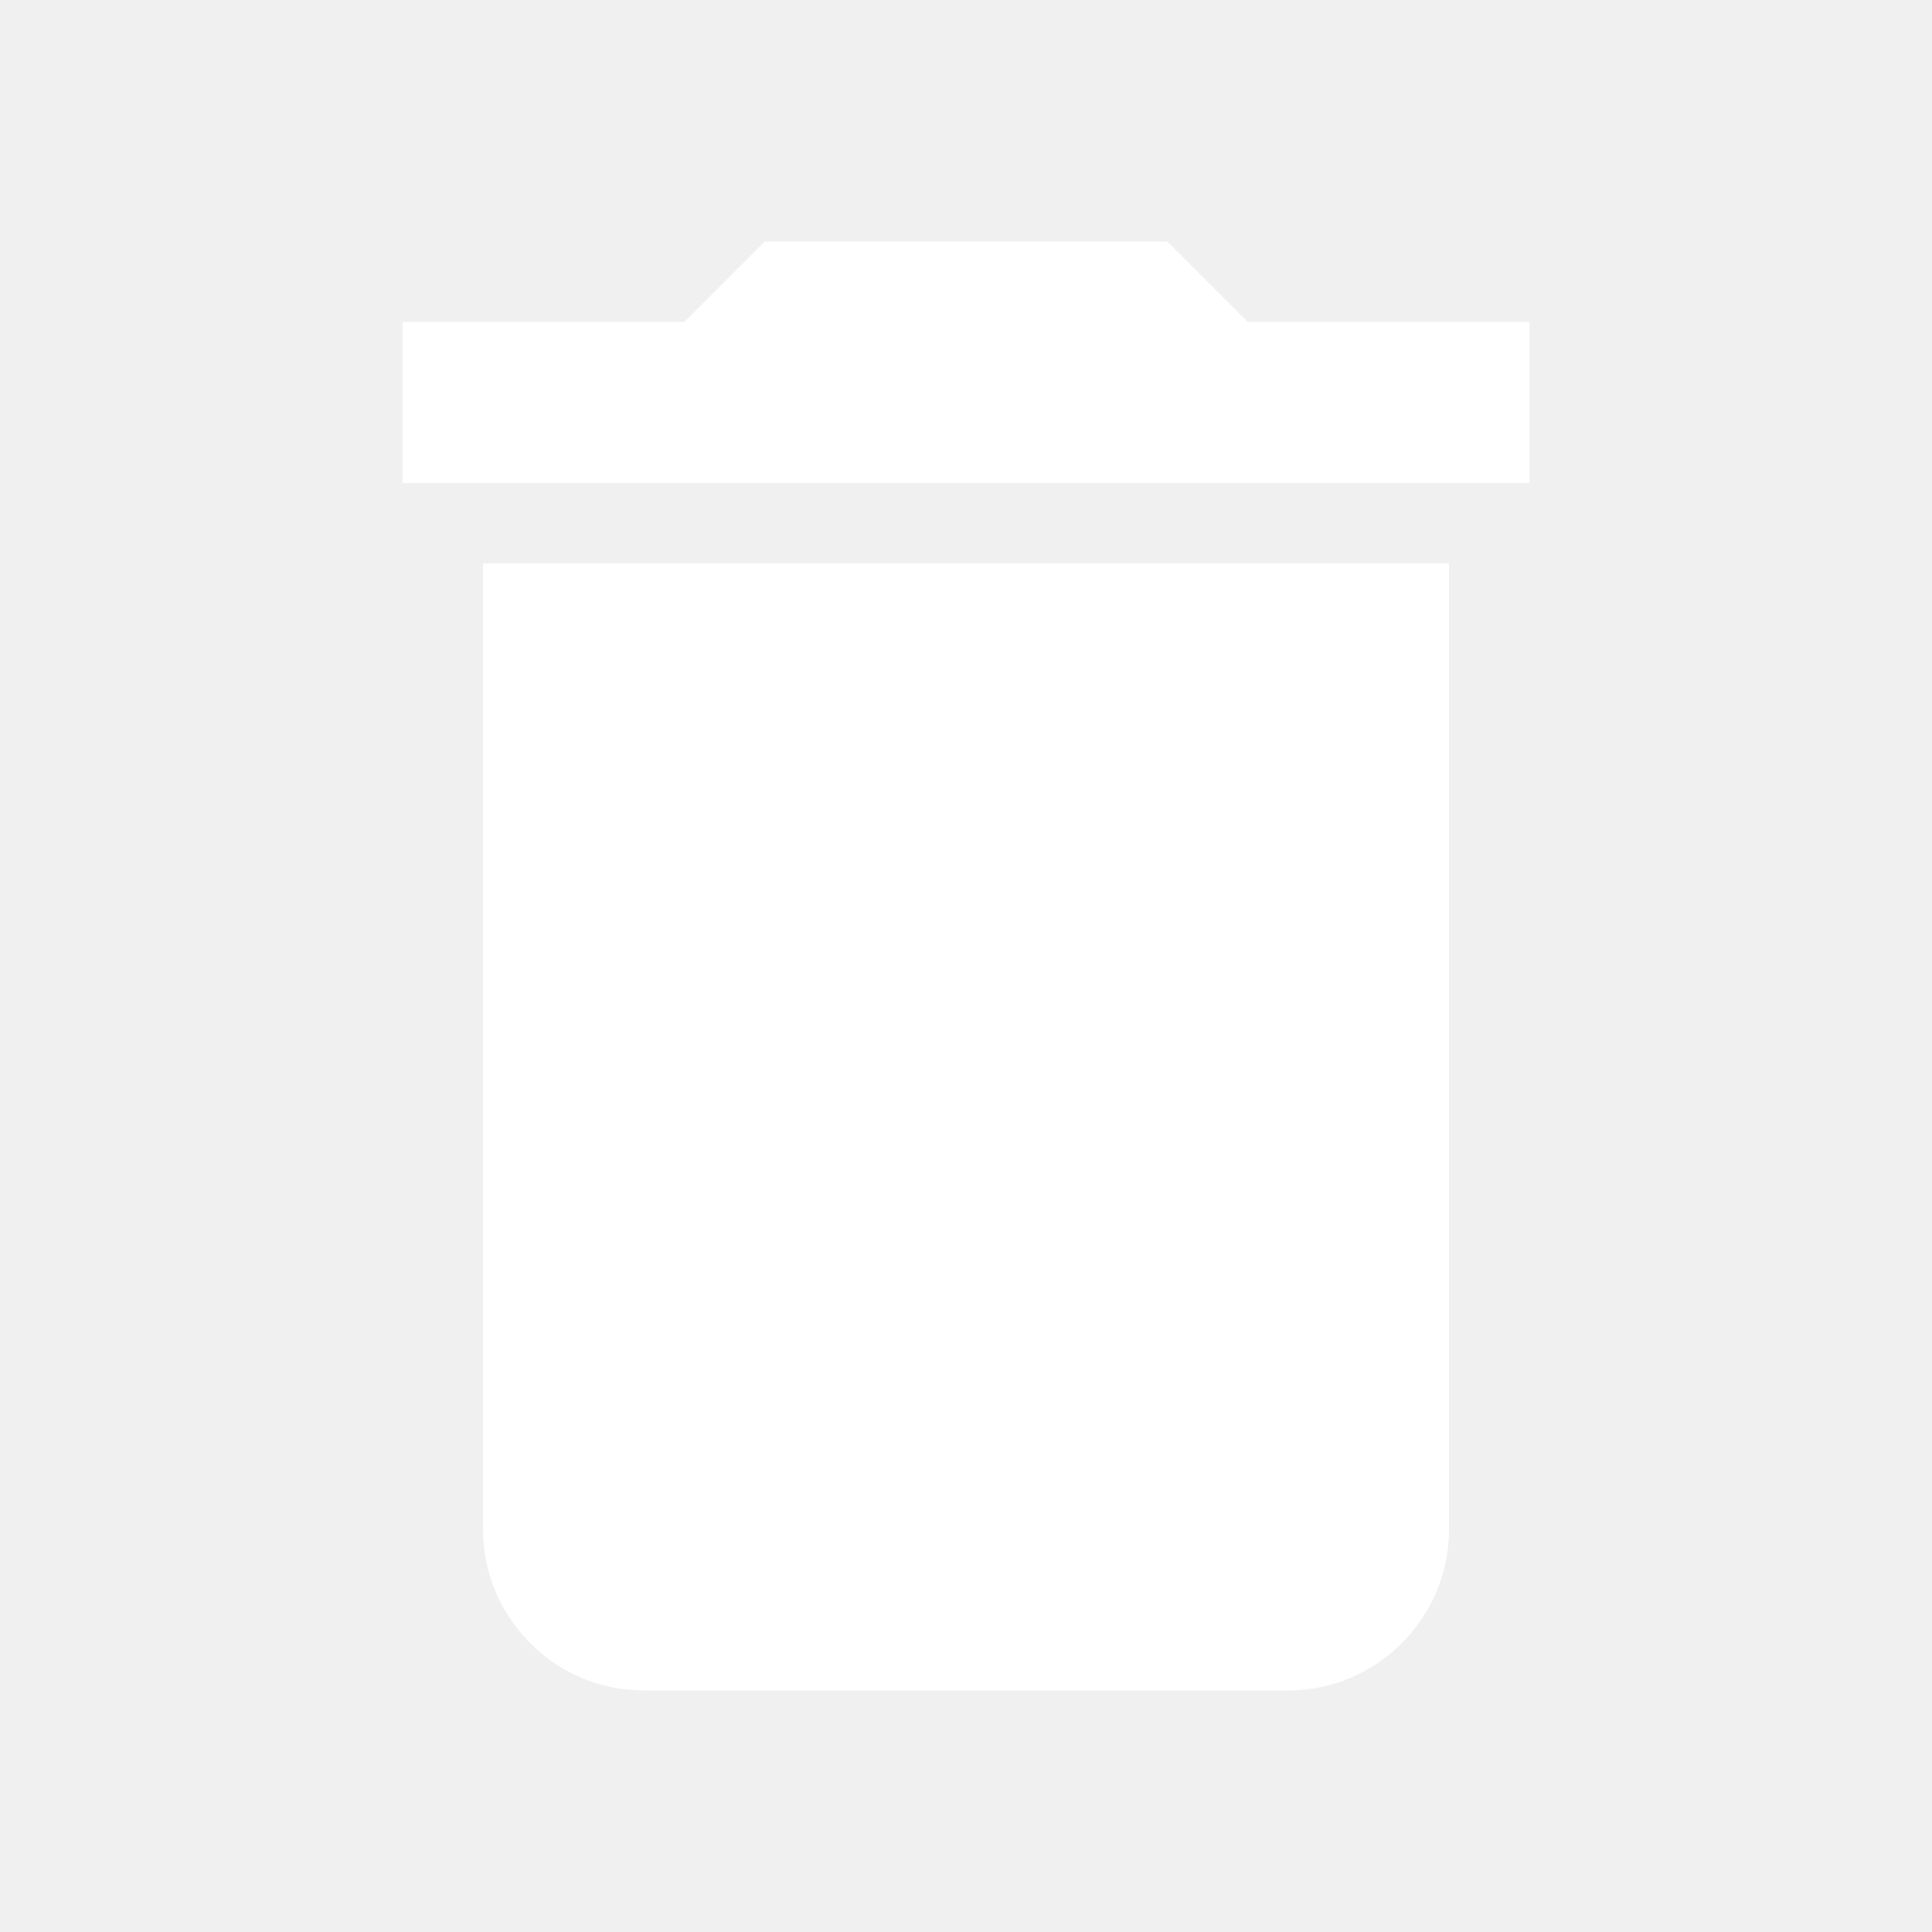
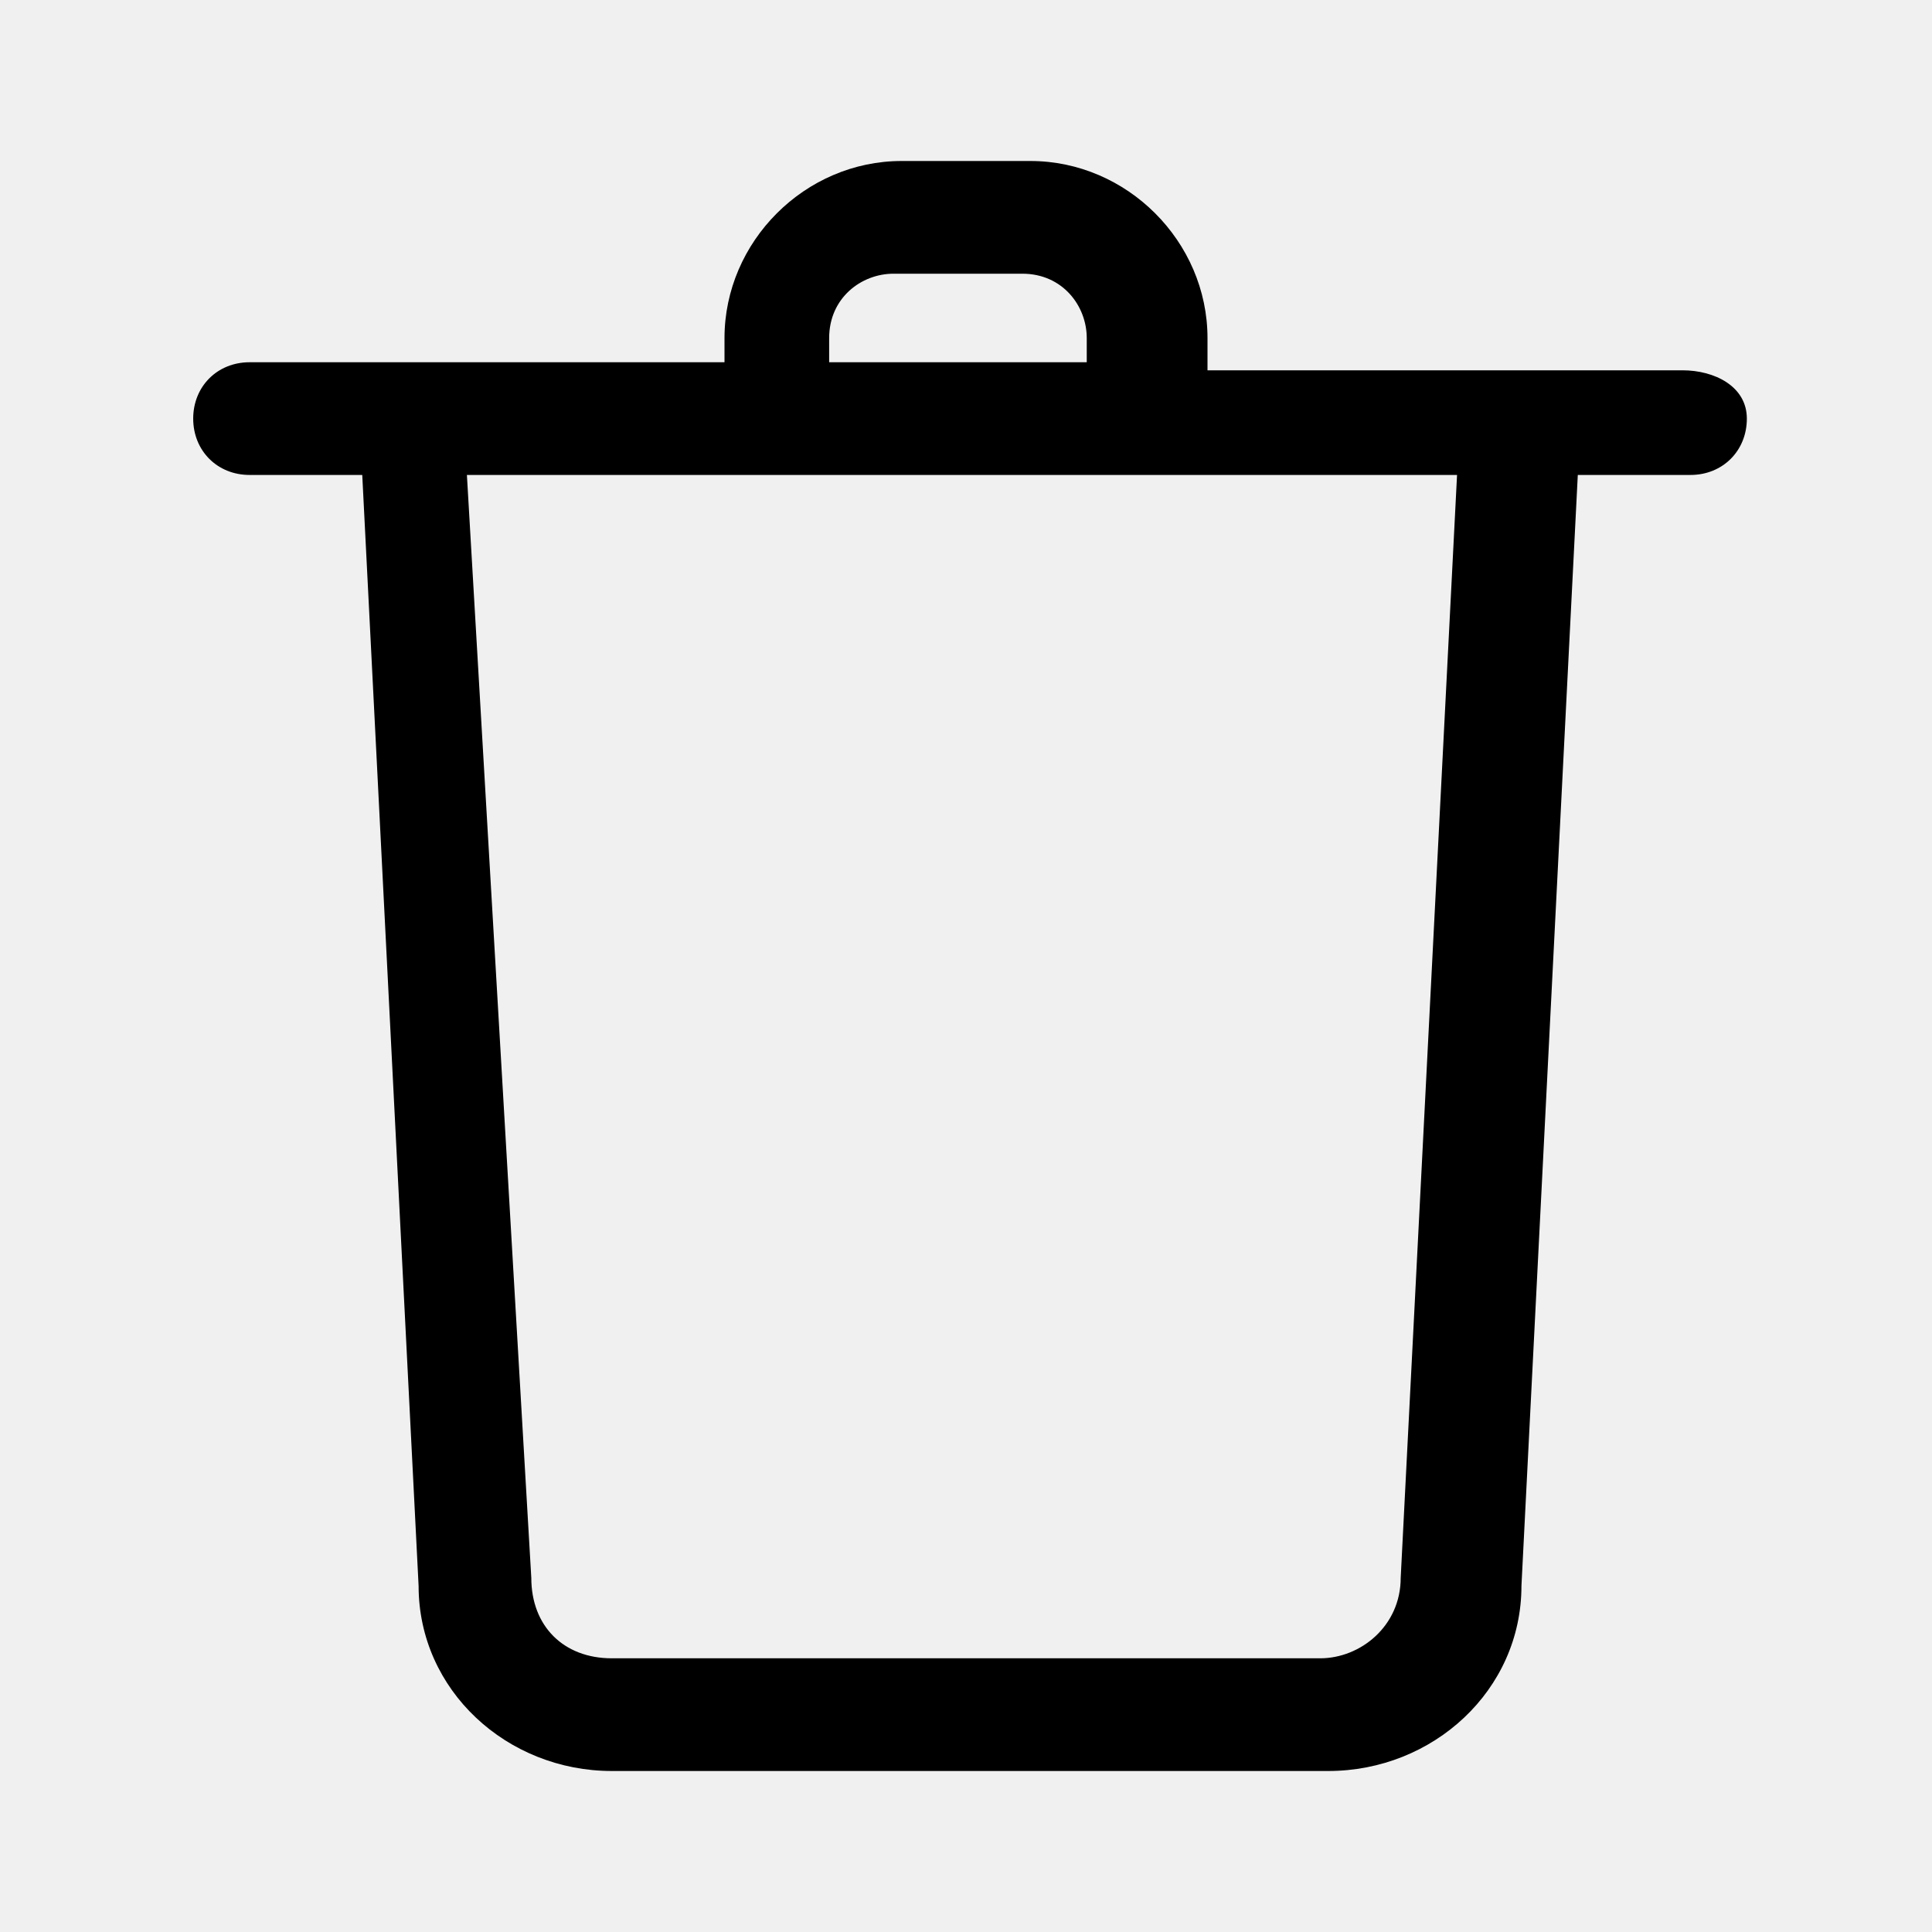
- <svg xmlns="http://www.w3.org/2000/svg" width="24" height="24" viewBox="0 0 24 24">
-   <path d="M6 19c0 1.1.9 2 2 2h8c1.1 0 2-.9 2-2V7H6v12zM19 4h-3.5l-1-1h-5l-1 1H5v2h14V4z" fill="white" />
-   <path d="M0 0h24v24H0z" fill="none" />
+ <svg xmlns="http://www.w3.org/2000/svg" version="1.1" id="Layer_1" x="0px" y="0px" viewBox="0 0 24 24" style="enable-background:new 0 0 24 24;" xml:space="preserve">
+   <path d="M20.9,4.6H15V4.2C15,3,14,2,12.8,2h-1.6C10,2,9,3,9,4.2v0.3H3.1c-0.4,0-0.7,0.3-0.7,0.7s0.3,0.7,0.7,0.7h1.4l0.7,13.8  C5.2,21,6.3,22,7.6,22h8.9c1.3,0,2.4-1,2.4-2.3l0.7-13.8h1.4c0.4,0,0.7-0.3,0.7-0.7S21.3,4.6,20.9,4.6z M10.3,4.6V4.2  c0-0.5,0.4-0.8,0.8-0.8h1.6c0.5,0,0.8,0.4,0.8,0.8v0.3H10.3z M18.1,5.9l-0.7,13.7c0,0.6-0.5,1-1,1H7.6c-0.6,0-1-0.4-1-1L5.8,5.9  H18.1z" />
</svg>
